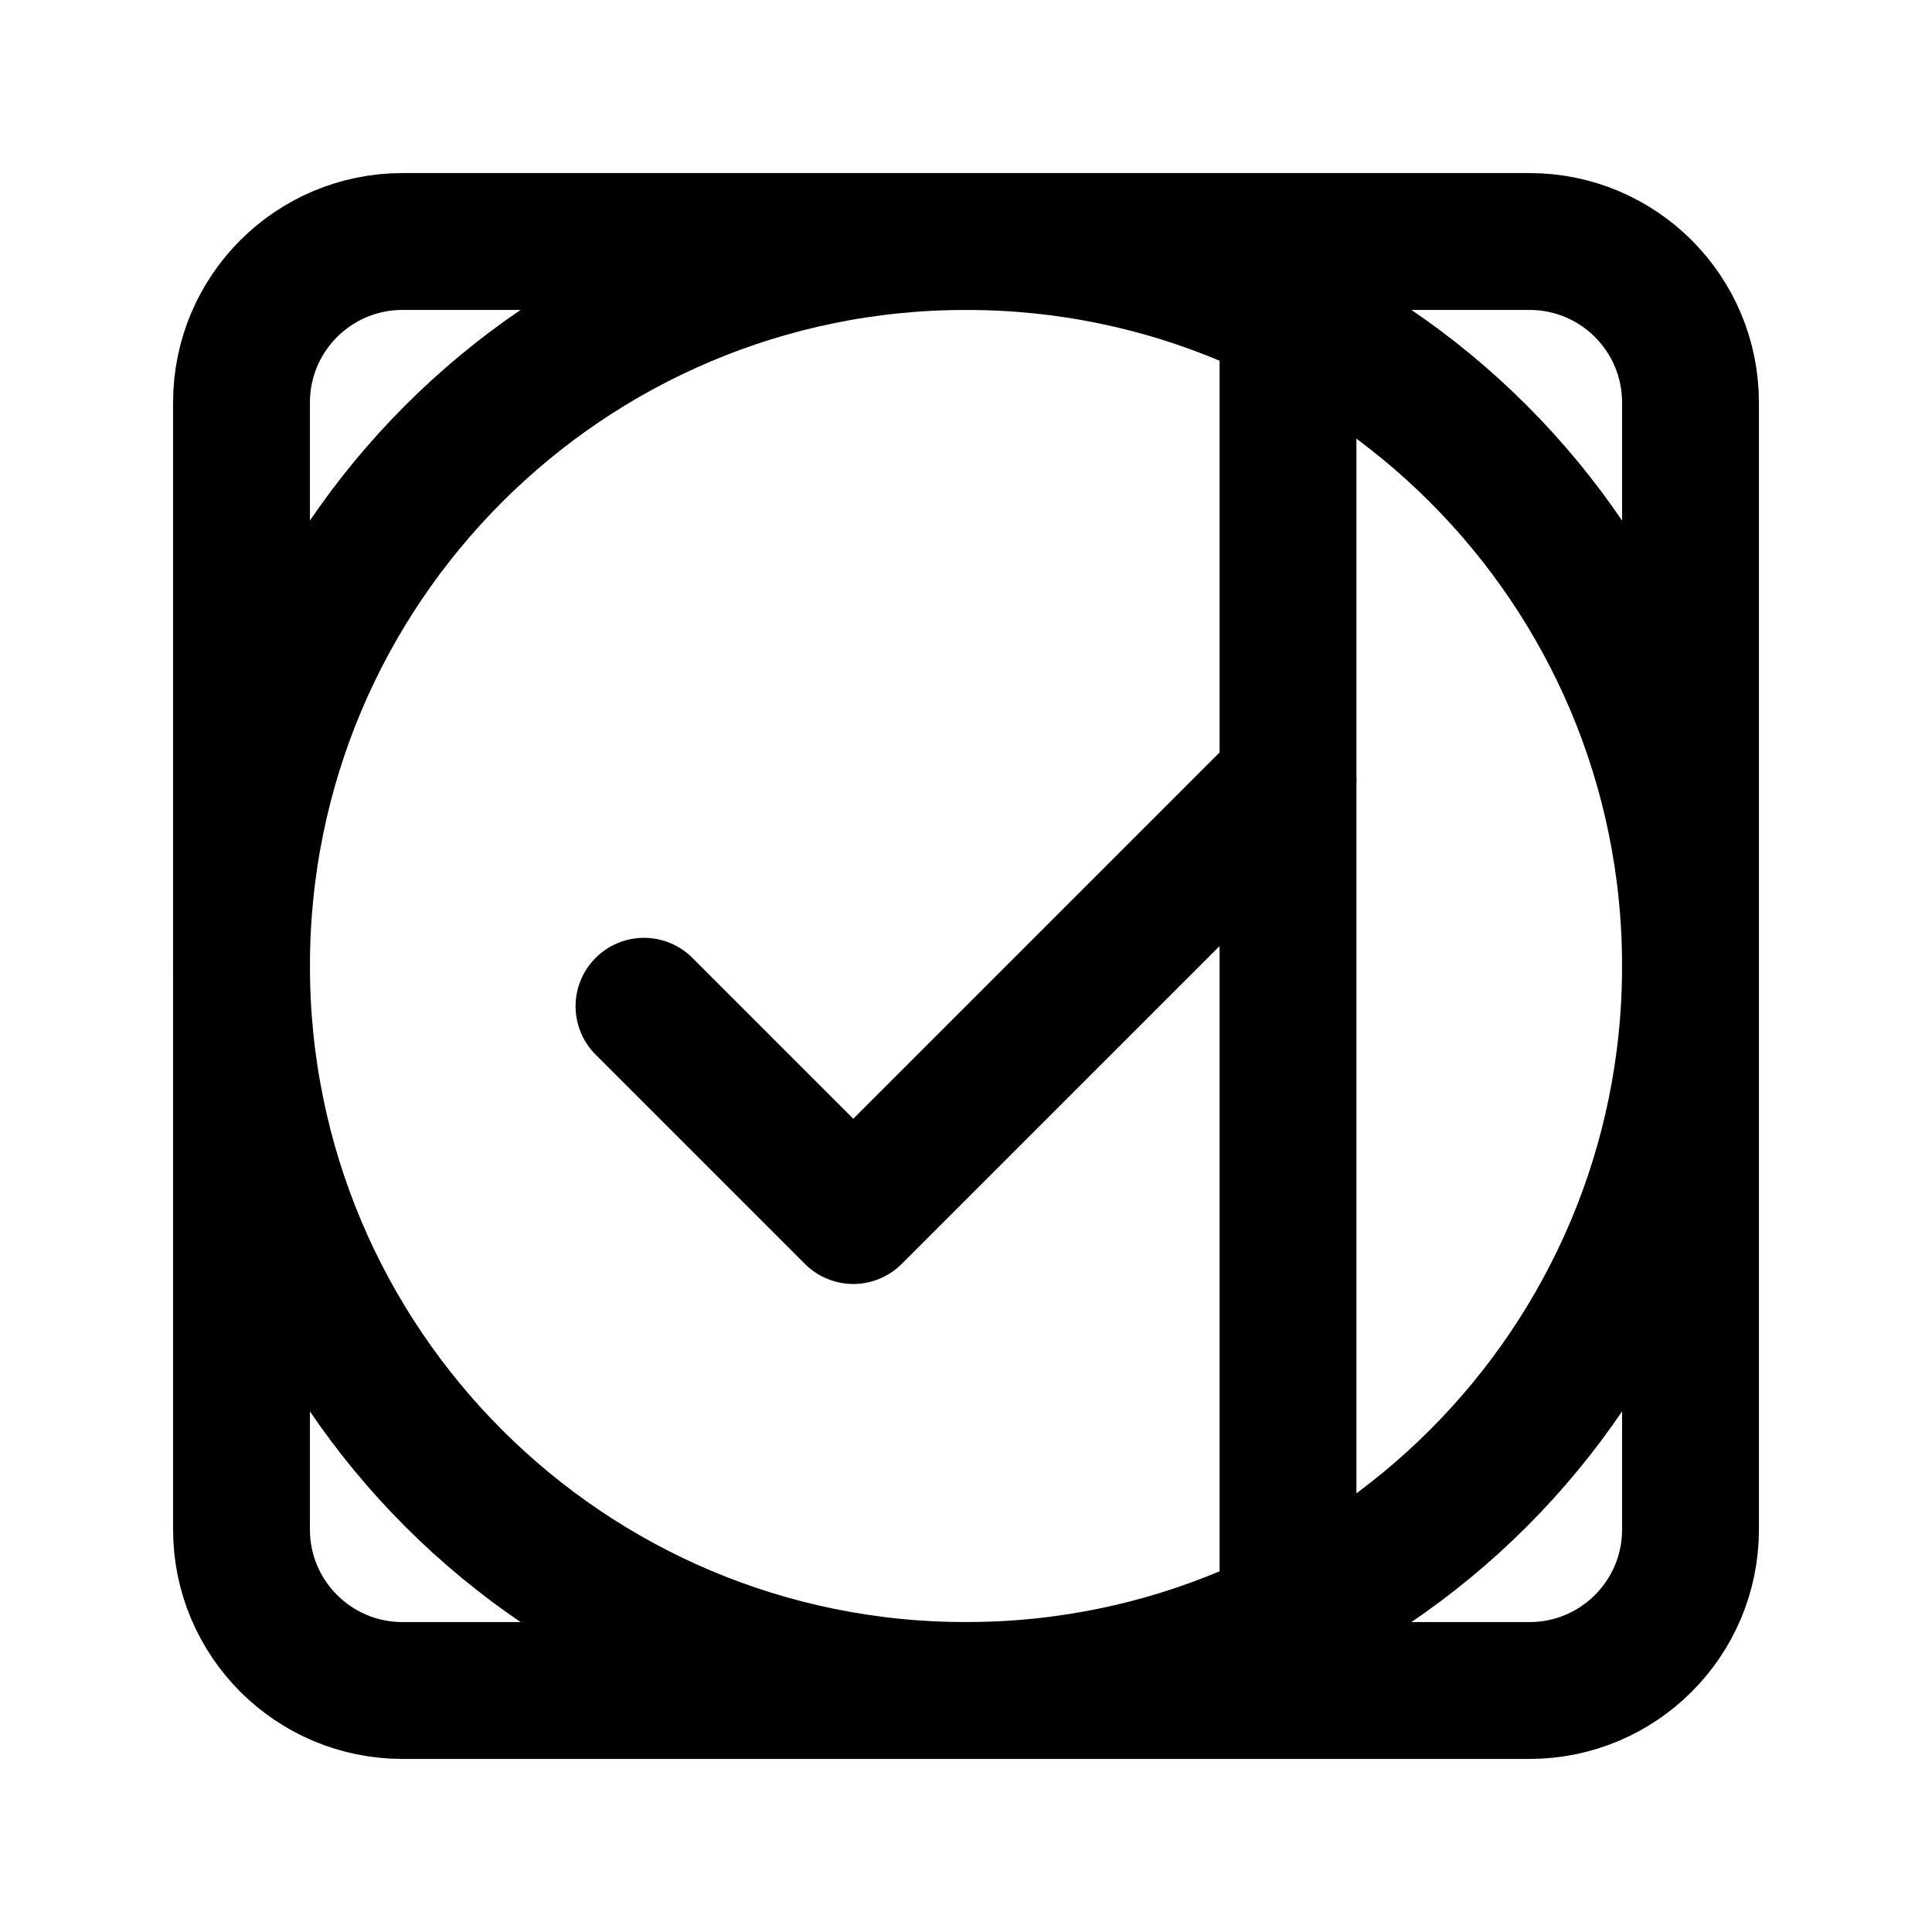
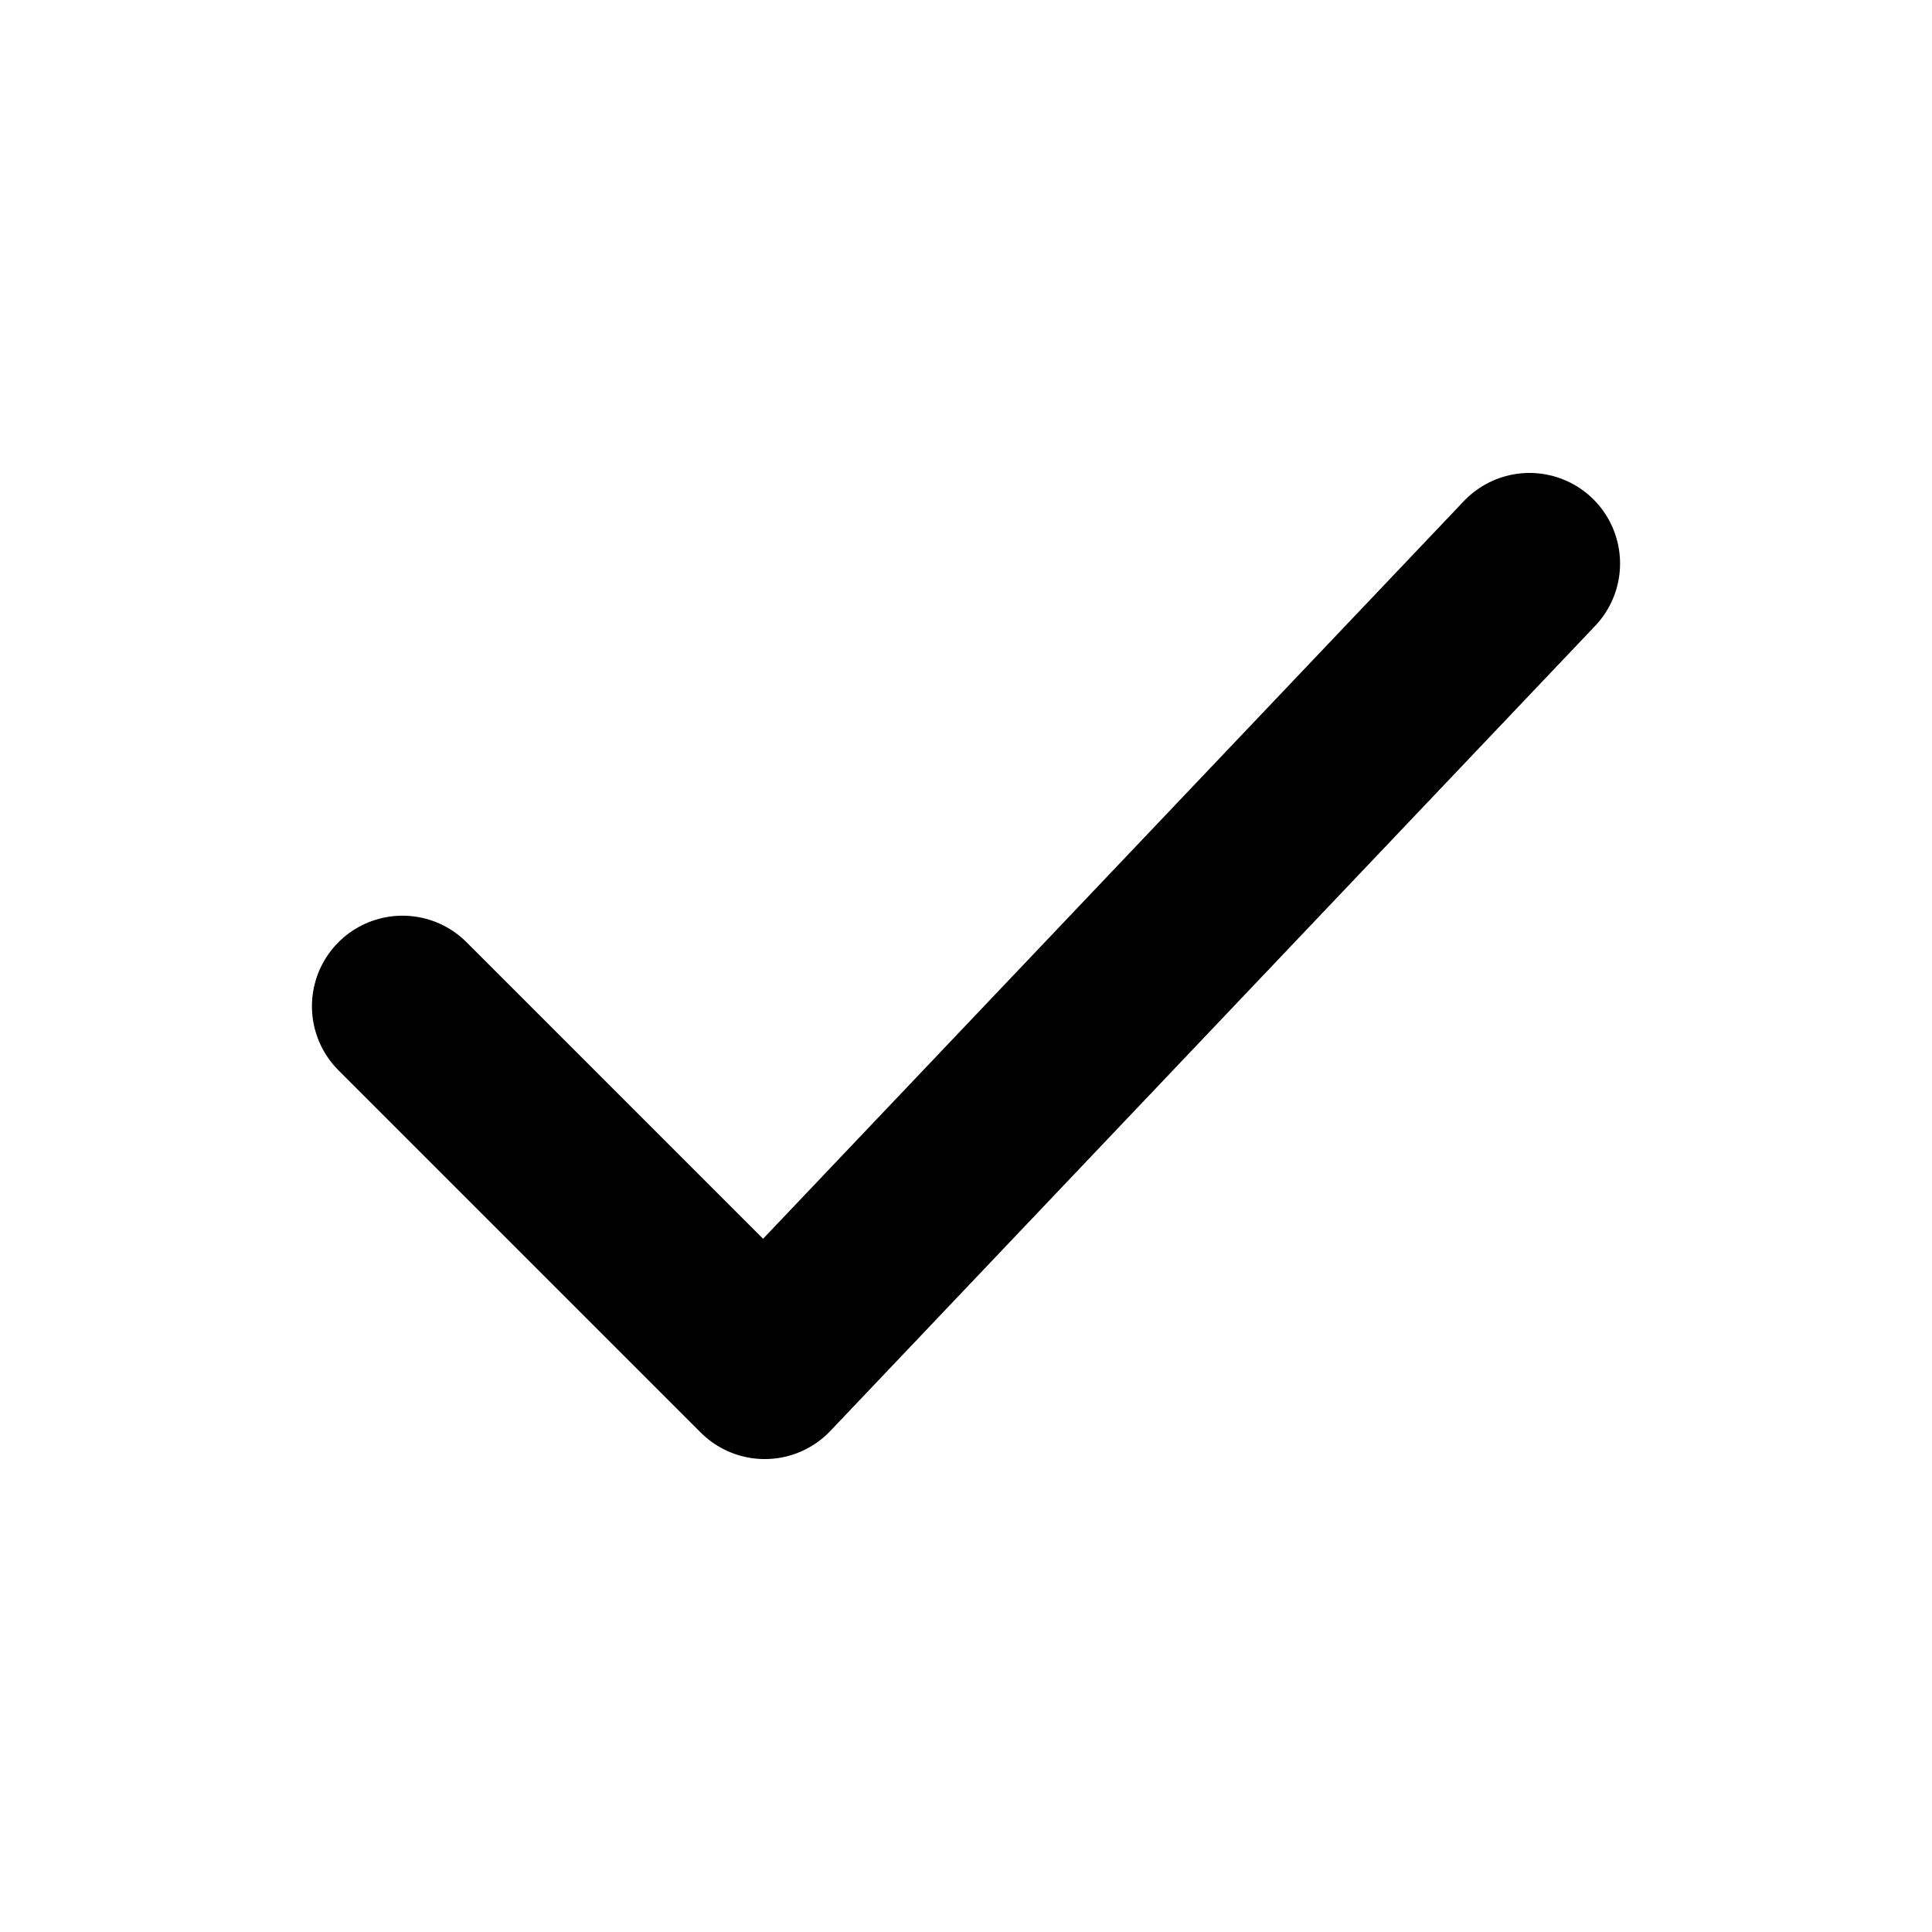
- <svg xmlns="http://www.w3.org/2000/svg" viewBox="0 0 24 24" fill="none" stroke="currentColor" stroke-width="1.7" stroke-linecap="round" stroke-linejoin="round">
-   <rect x="3" y="3" width="18" height="18" rx="2" />
-   <path d="M16.0 3v18" />
-   <circle cx="12" cy="12" r="9" />
-   <path d="m8 12.5 2.6 2.6L16 9.7" />
+ <svg xmlns="http://www.w3.org/2000/svg" viewBox="0 0 24 24" fill="none" stroke="currentColor" stroke-width="2.25" stroke-linecap="round" stroke-linejoin="round">
+   <path d="M5 12.5l4.5 4.5L19 7" />
</svg>
